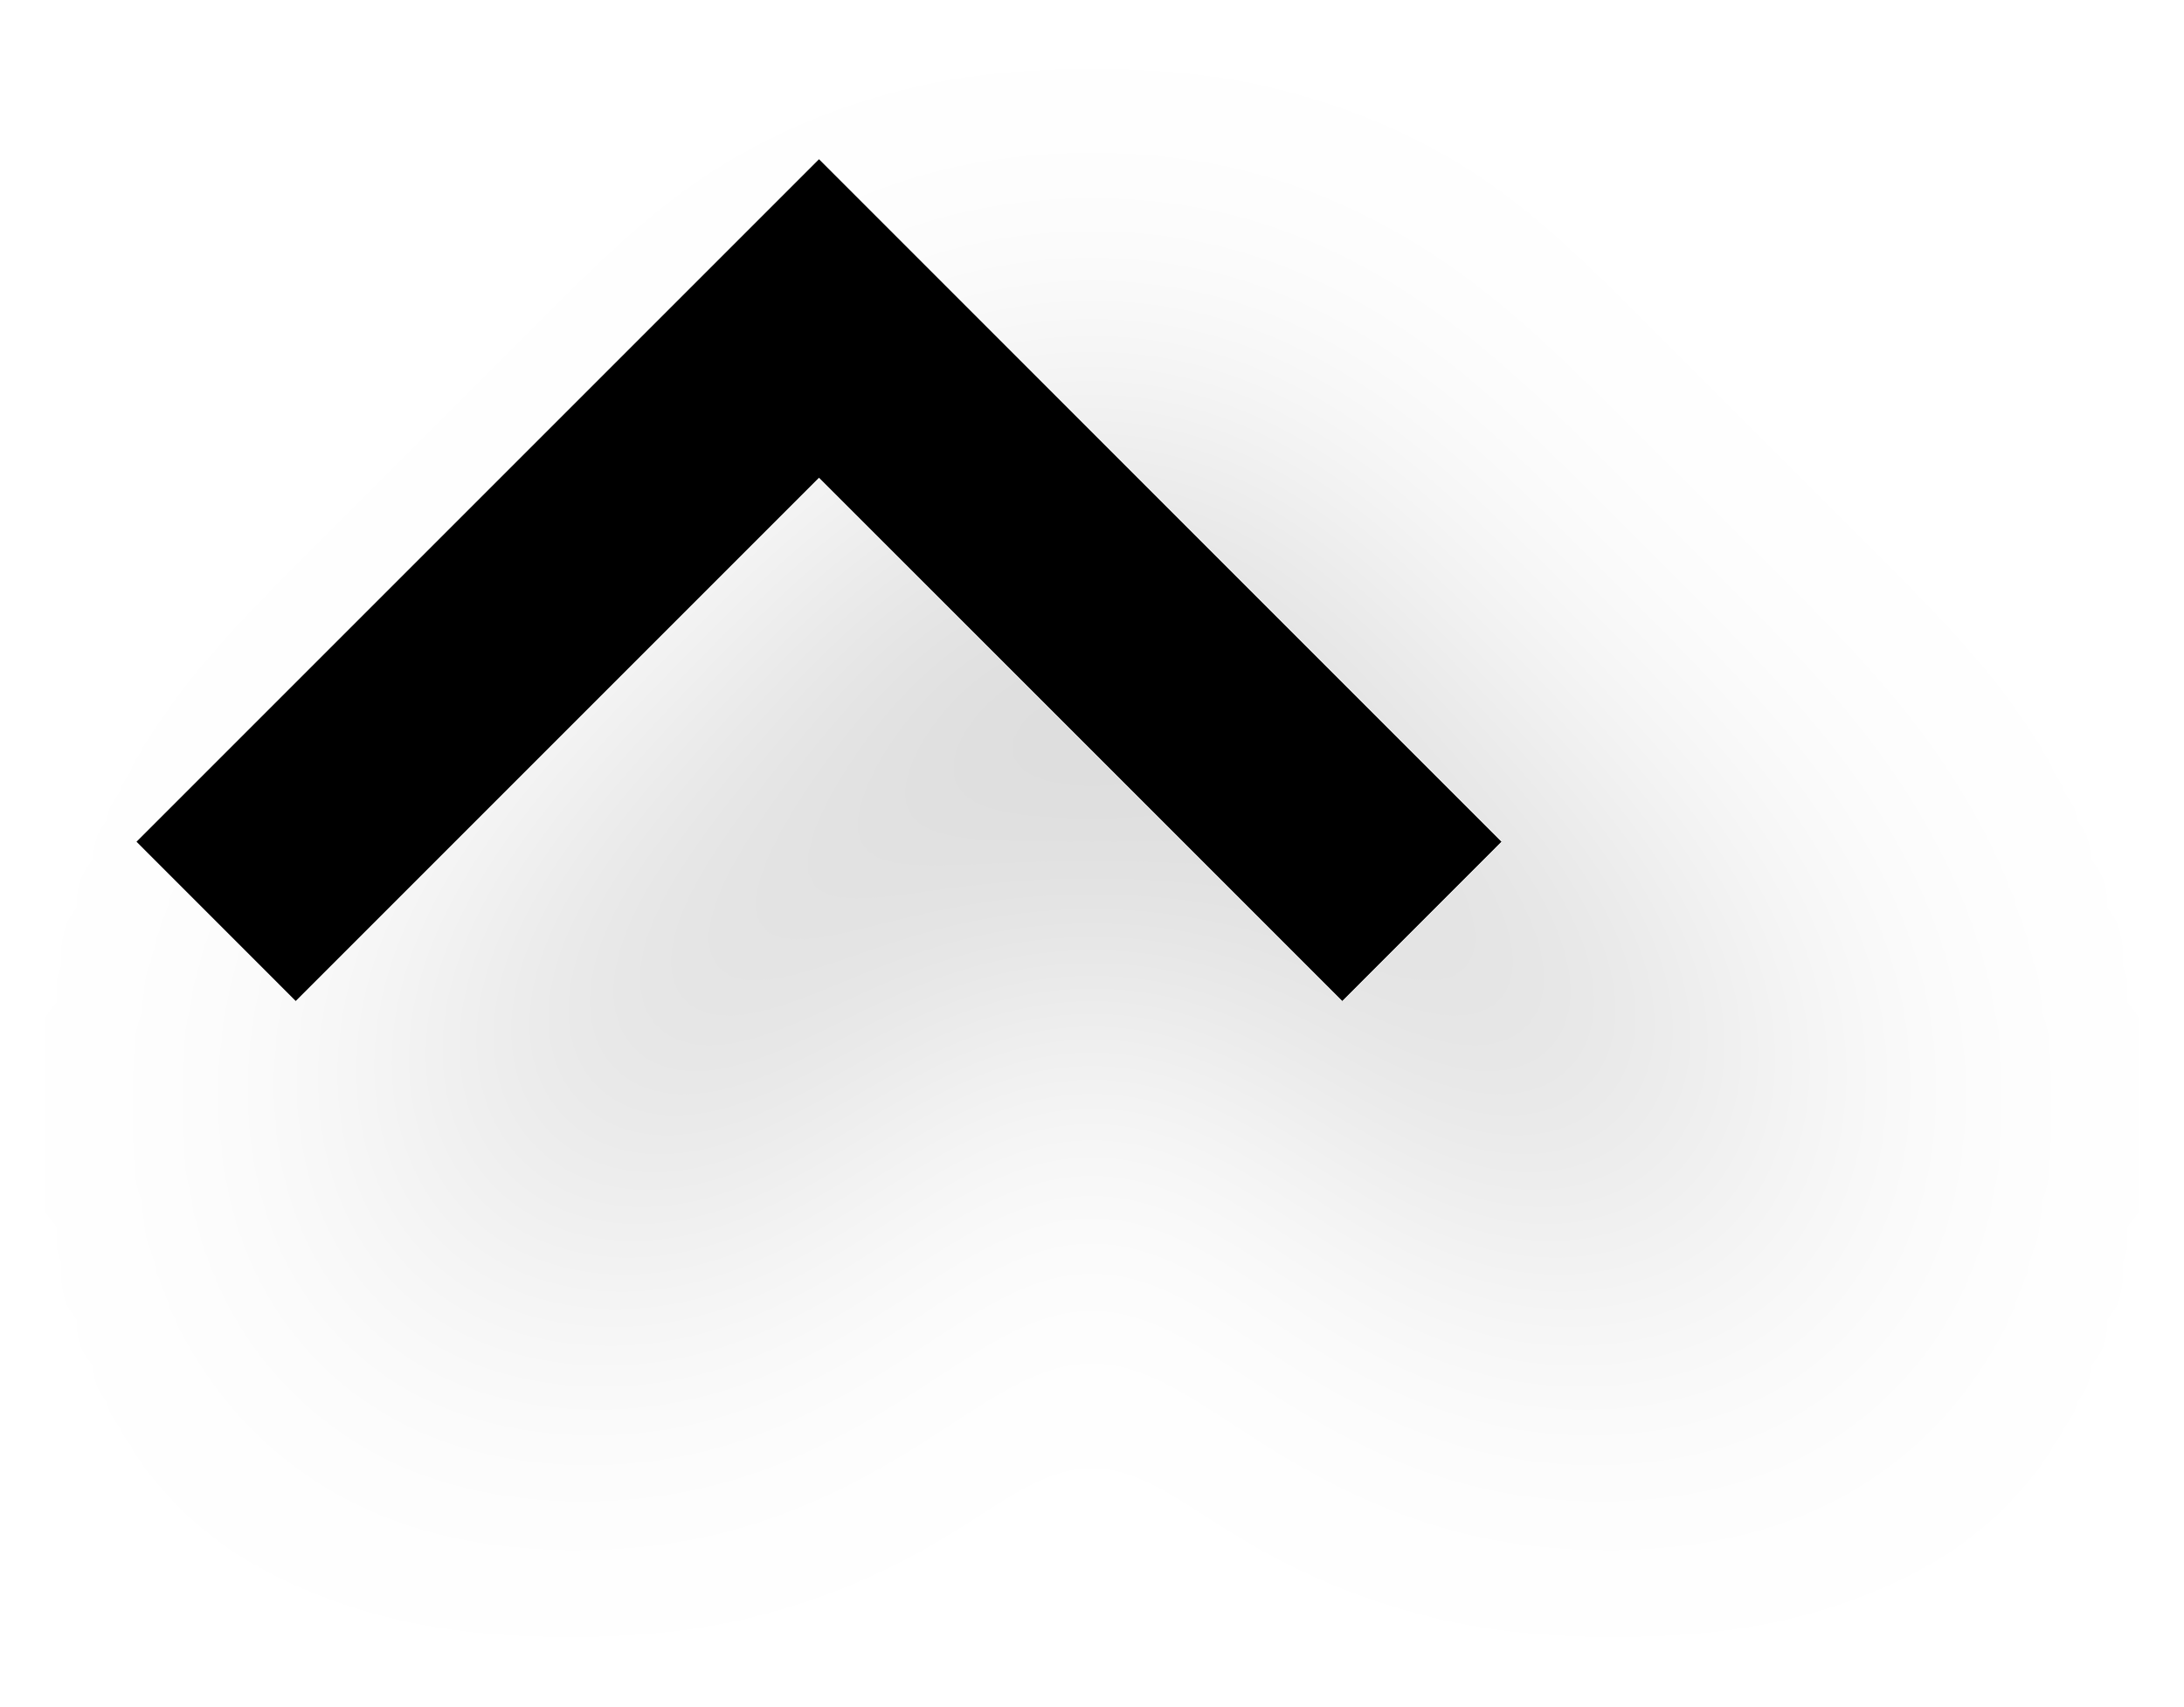
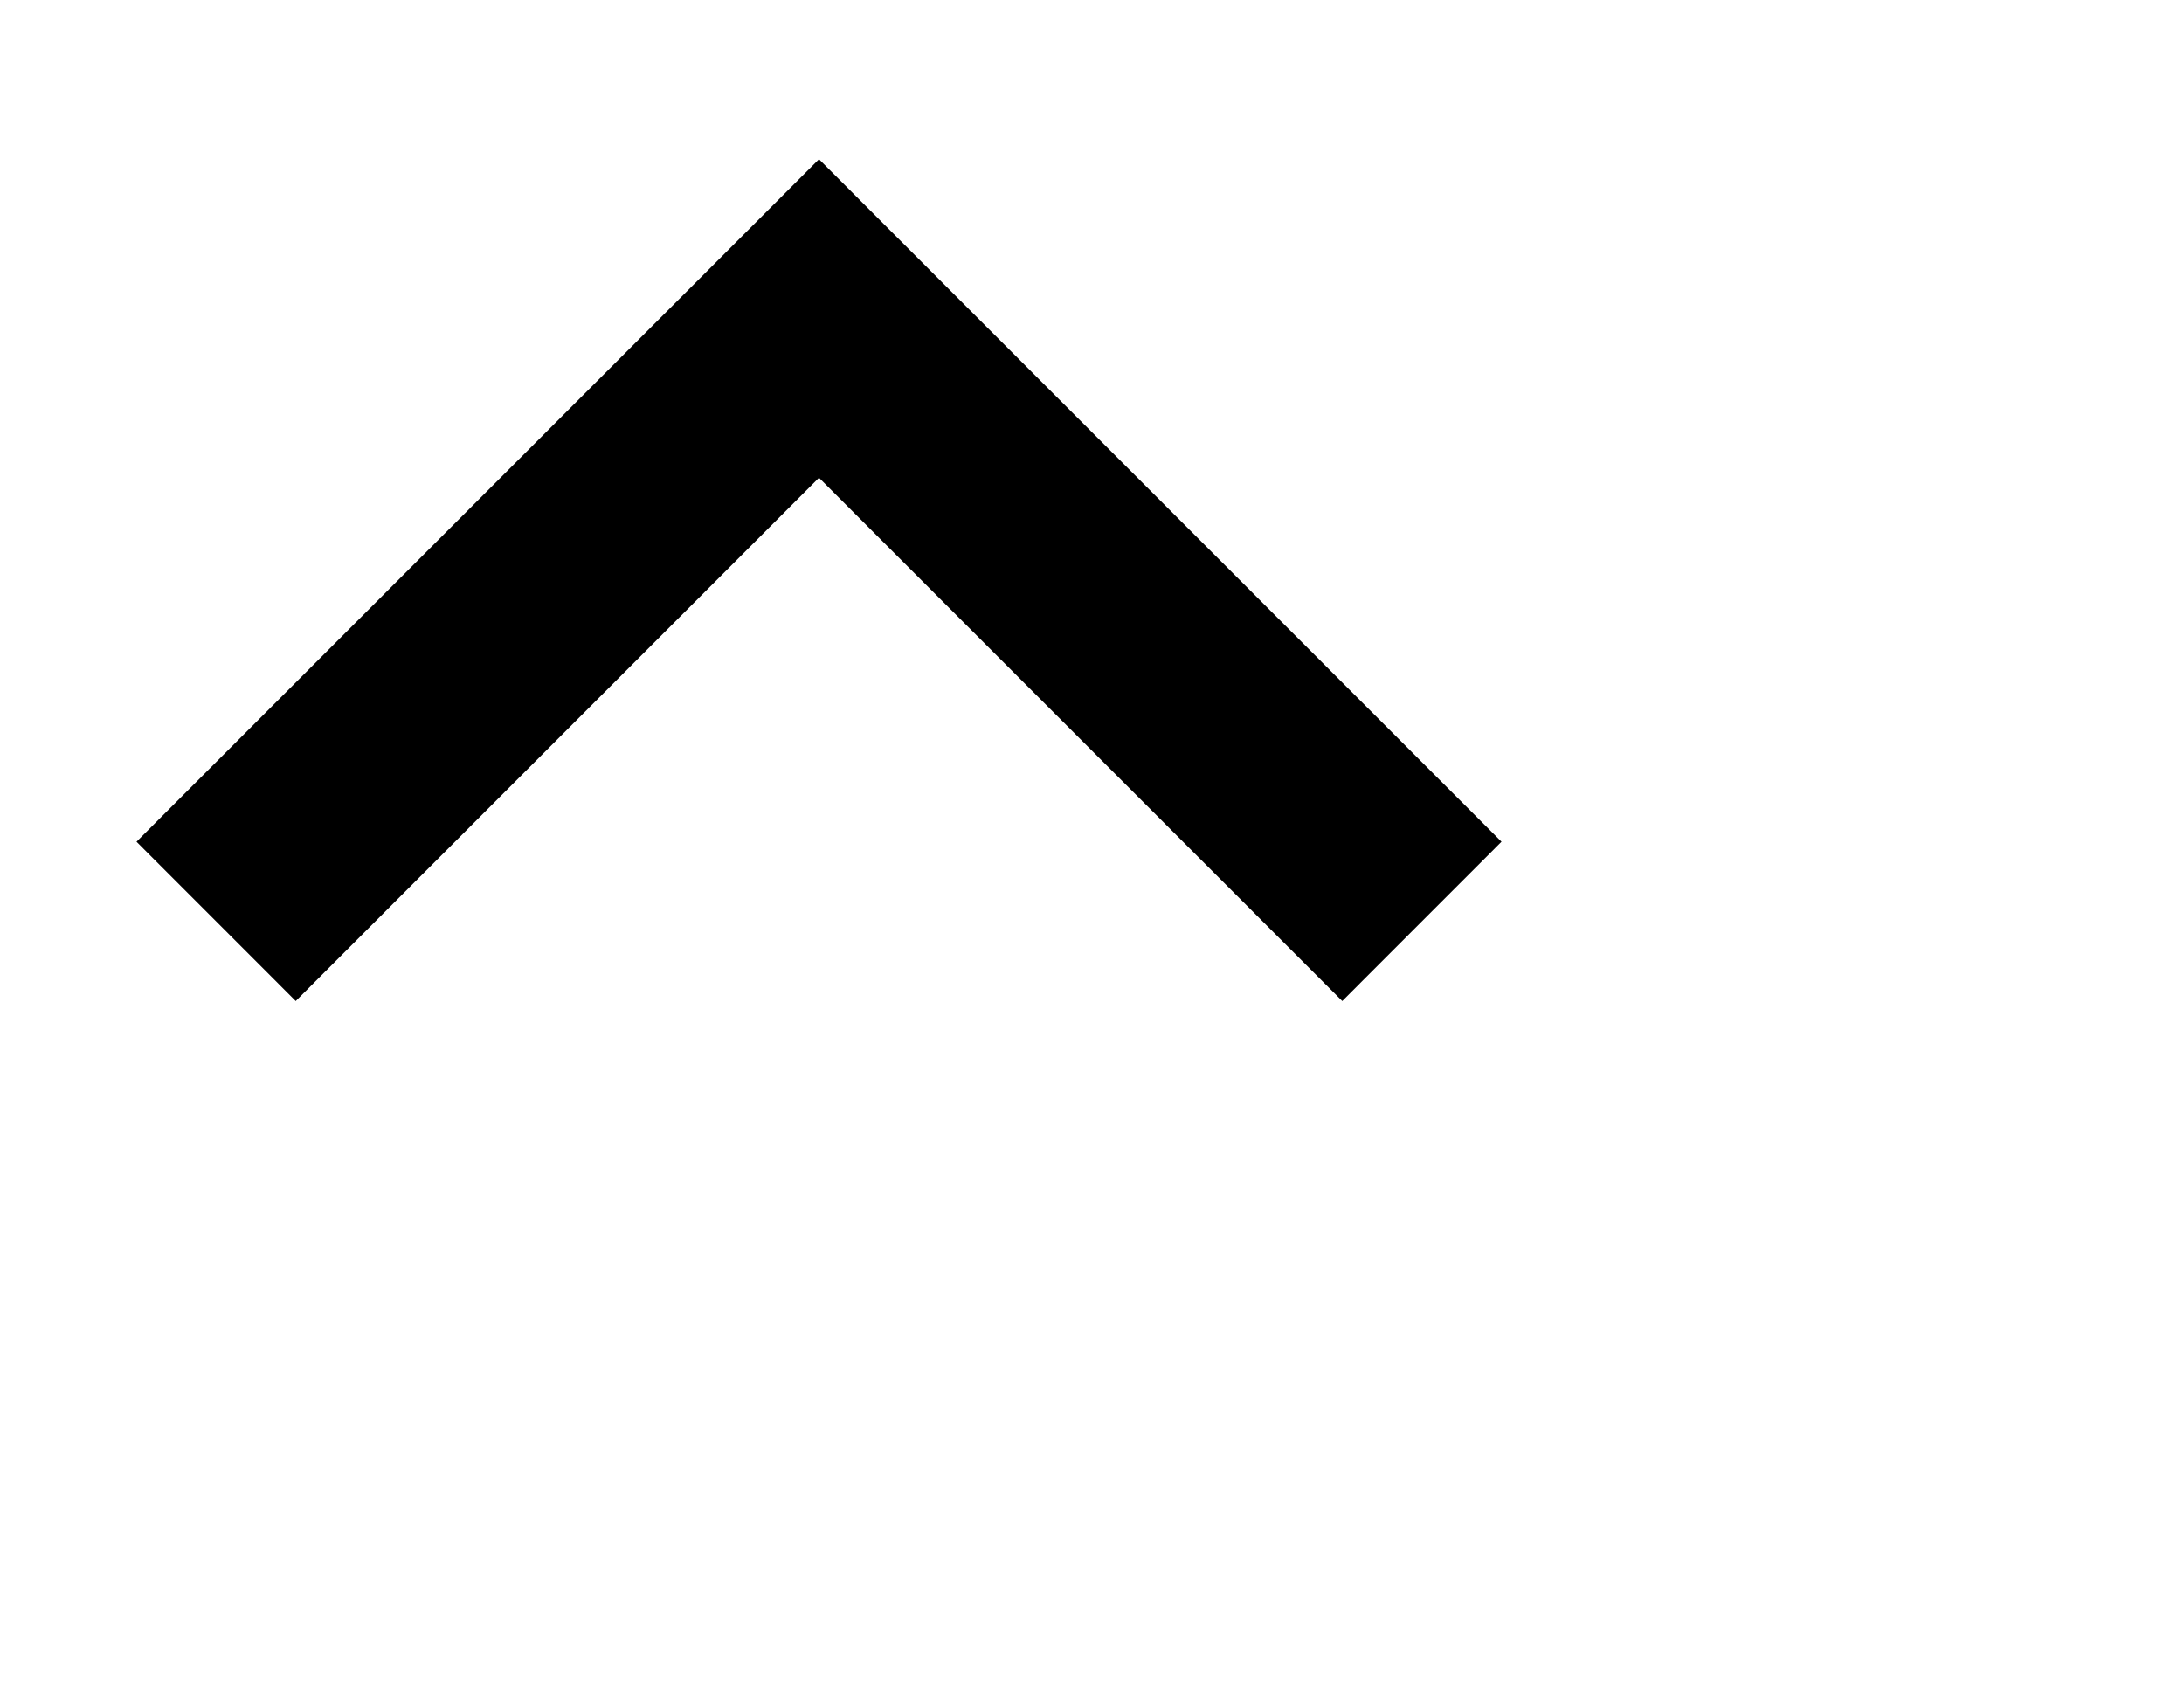
<svg xmlns="http://www.w3.org/2000/svg" width="32" height="25" viewBox="0 0 32 25" fill="none">
-   <g filter="url(#filter0_d_60_9999)">
-     <path d="M12 2.333L22 12.333L19.667 14.667L12 7L4.333 14.667L2 12.333L12 2.333Z" fill="black" />
-   </g>
-   <defs>
-     <filter id="filter0_d_60_9999" x="0" y="0.333" width="32" height="24.333" filterUnits="userSpaceOnUse" color-interpolation-filters="sRGB">
-       <feFlood flood-opacity="0" result="BackgroundImageFix" />
-       <feColorMatrix in="SourceAlpha" type="matrix" values="0 0 0 0 0 0 0 0 0 0 0 0 0 0 0 0 0 0 127 0" result="hardAlpha" />
-       <feOffset dx="4" dy="4" />
-       <feGaussianBlur stdDeviation="3" />
-       <feComposite in2="hardAlpha" operator="out" />
-       <feColorMatrix type="matrix" values="0 0 0 0 0 0 0 0 0 0 0 0 0 0 0 0 0 0 0.25 0" />
-       <feBlend mode="normal" in2="BackgroundImageFix" result="effect1_dropShadow_60_9999" />
-       <feBlend mode="normal" in="SourceGraphic" in2="effect1_dropShadow_60_9999" result="shape" />
-     </filter>
-   </defs>
+   <path d="M12 2.333L22 12.333L19.667 14.667L12 7L4.333 14.667L2 12.333L12 2.333Z" fill="black" />
</svg>
